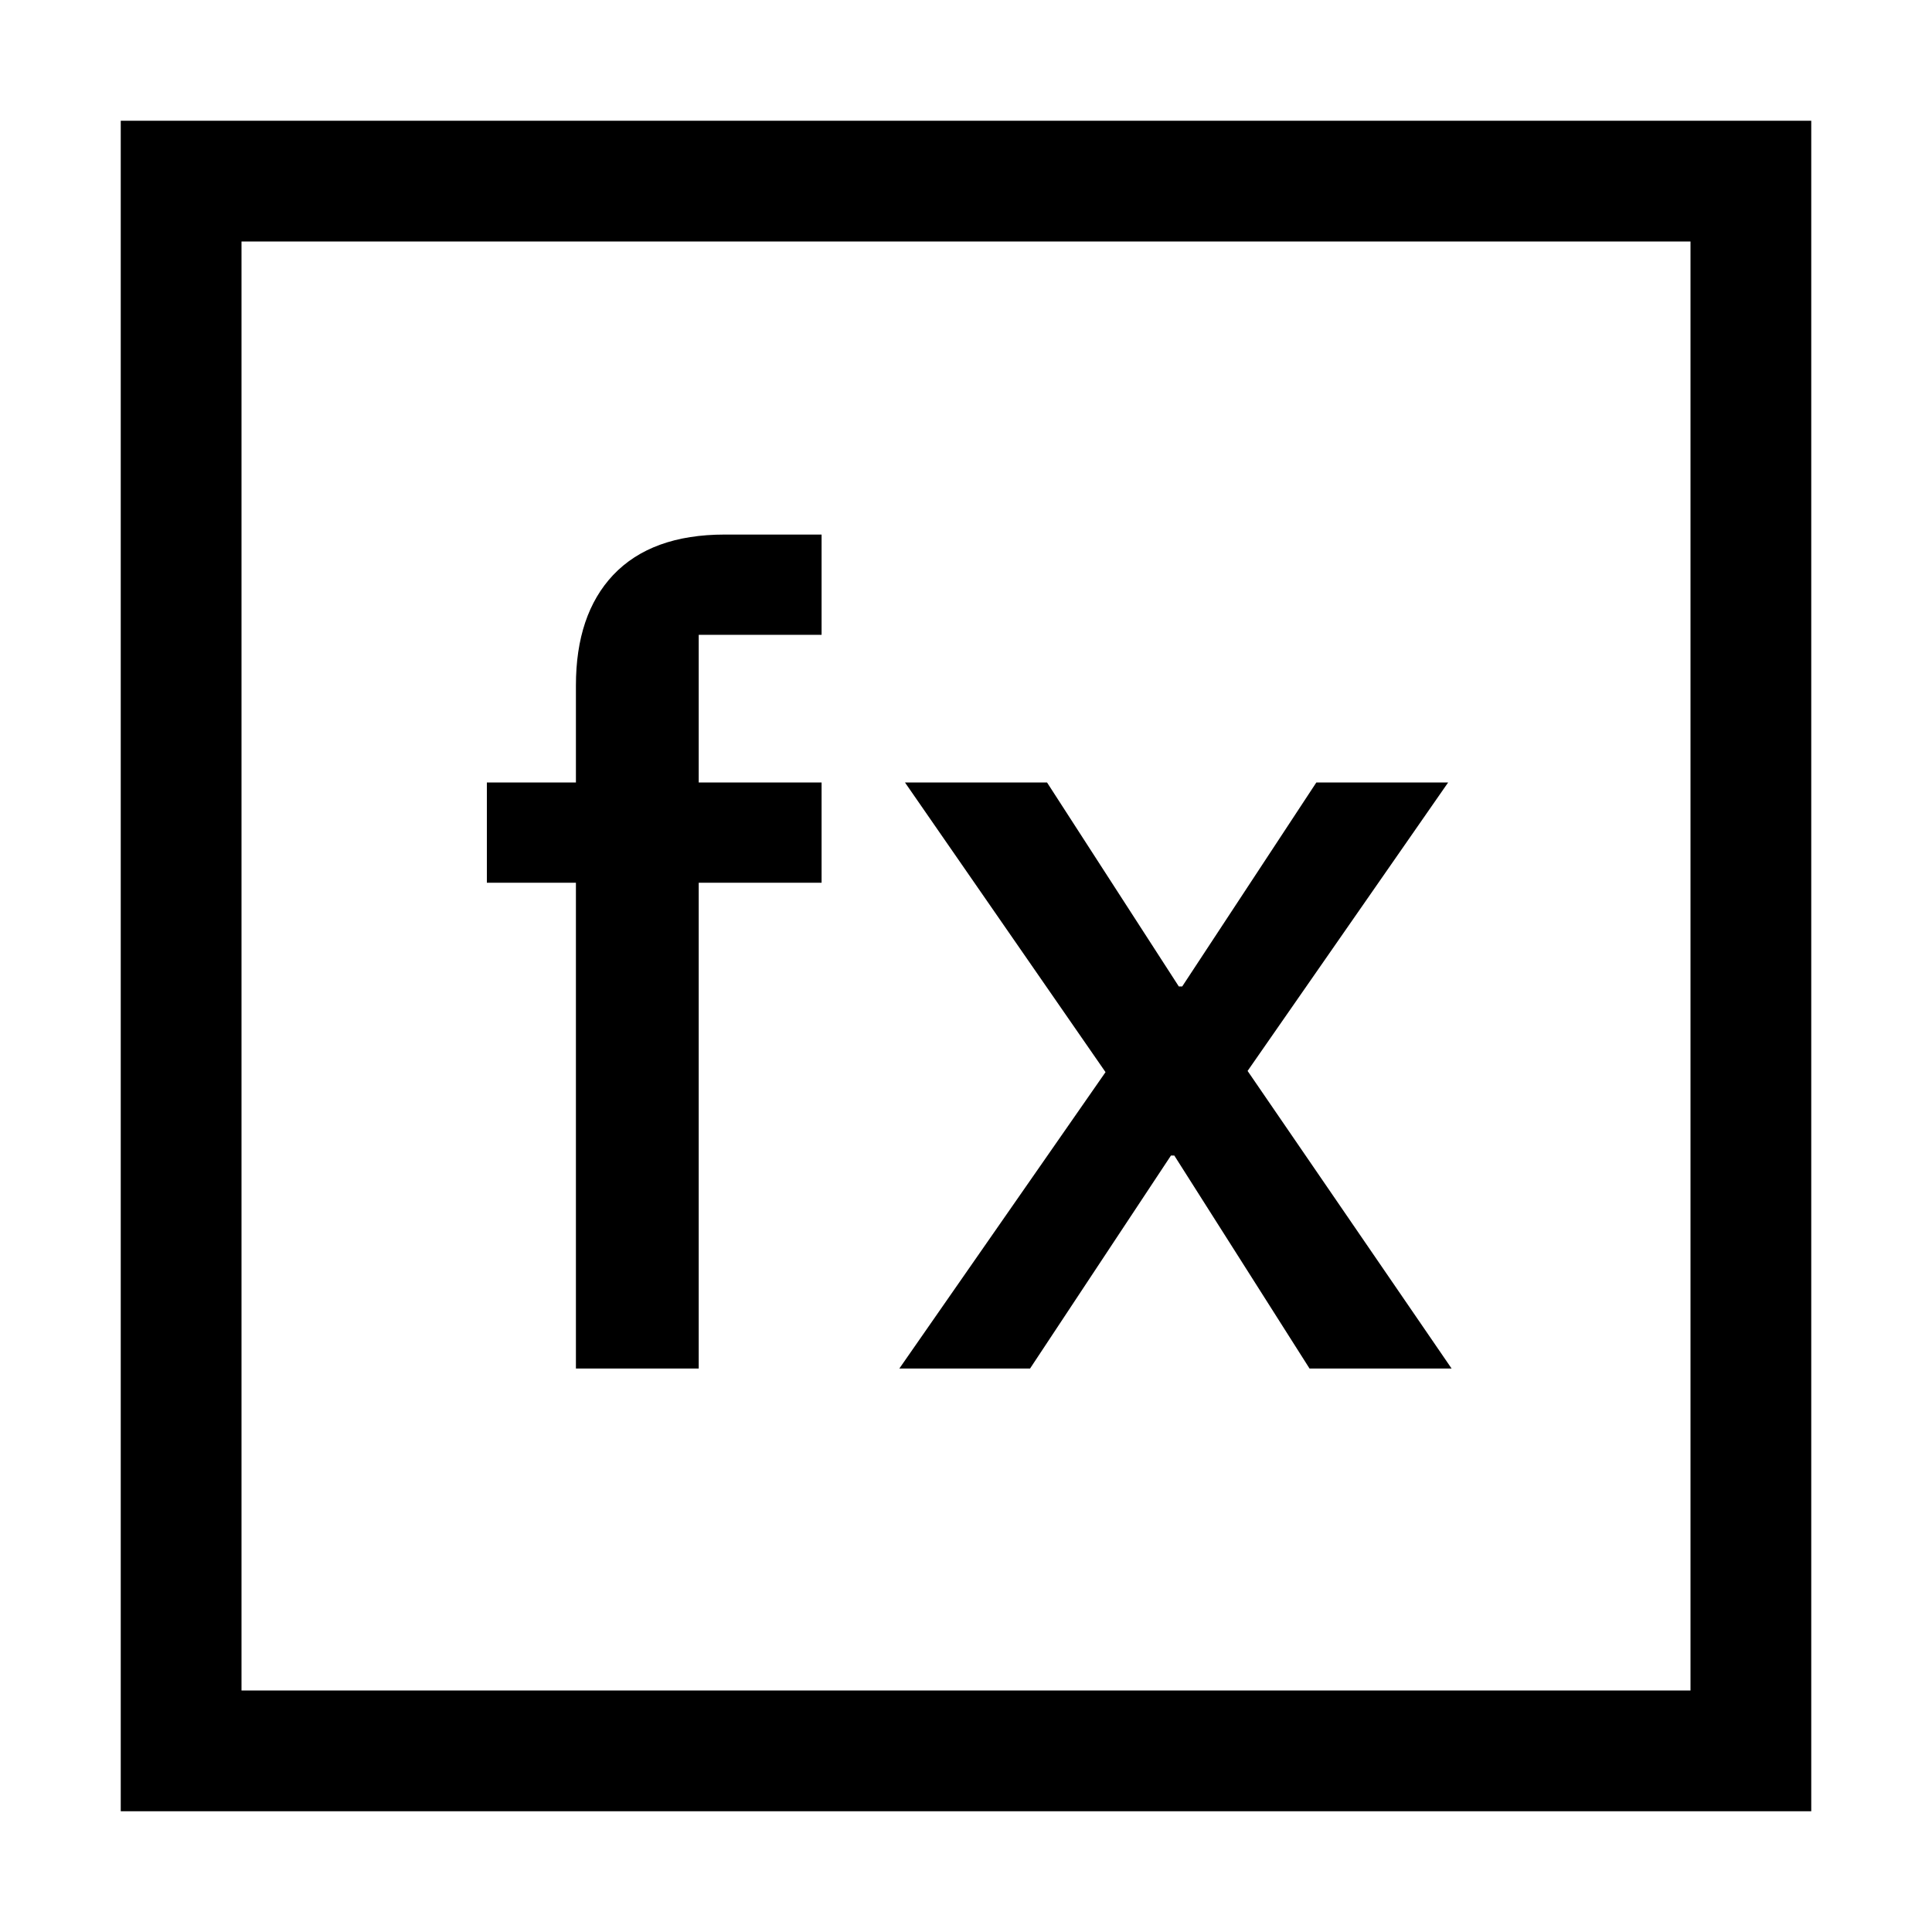
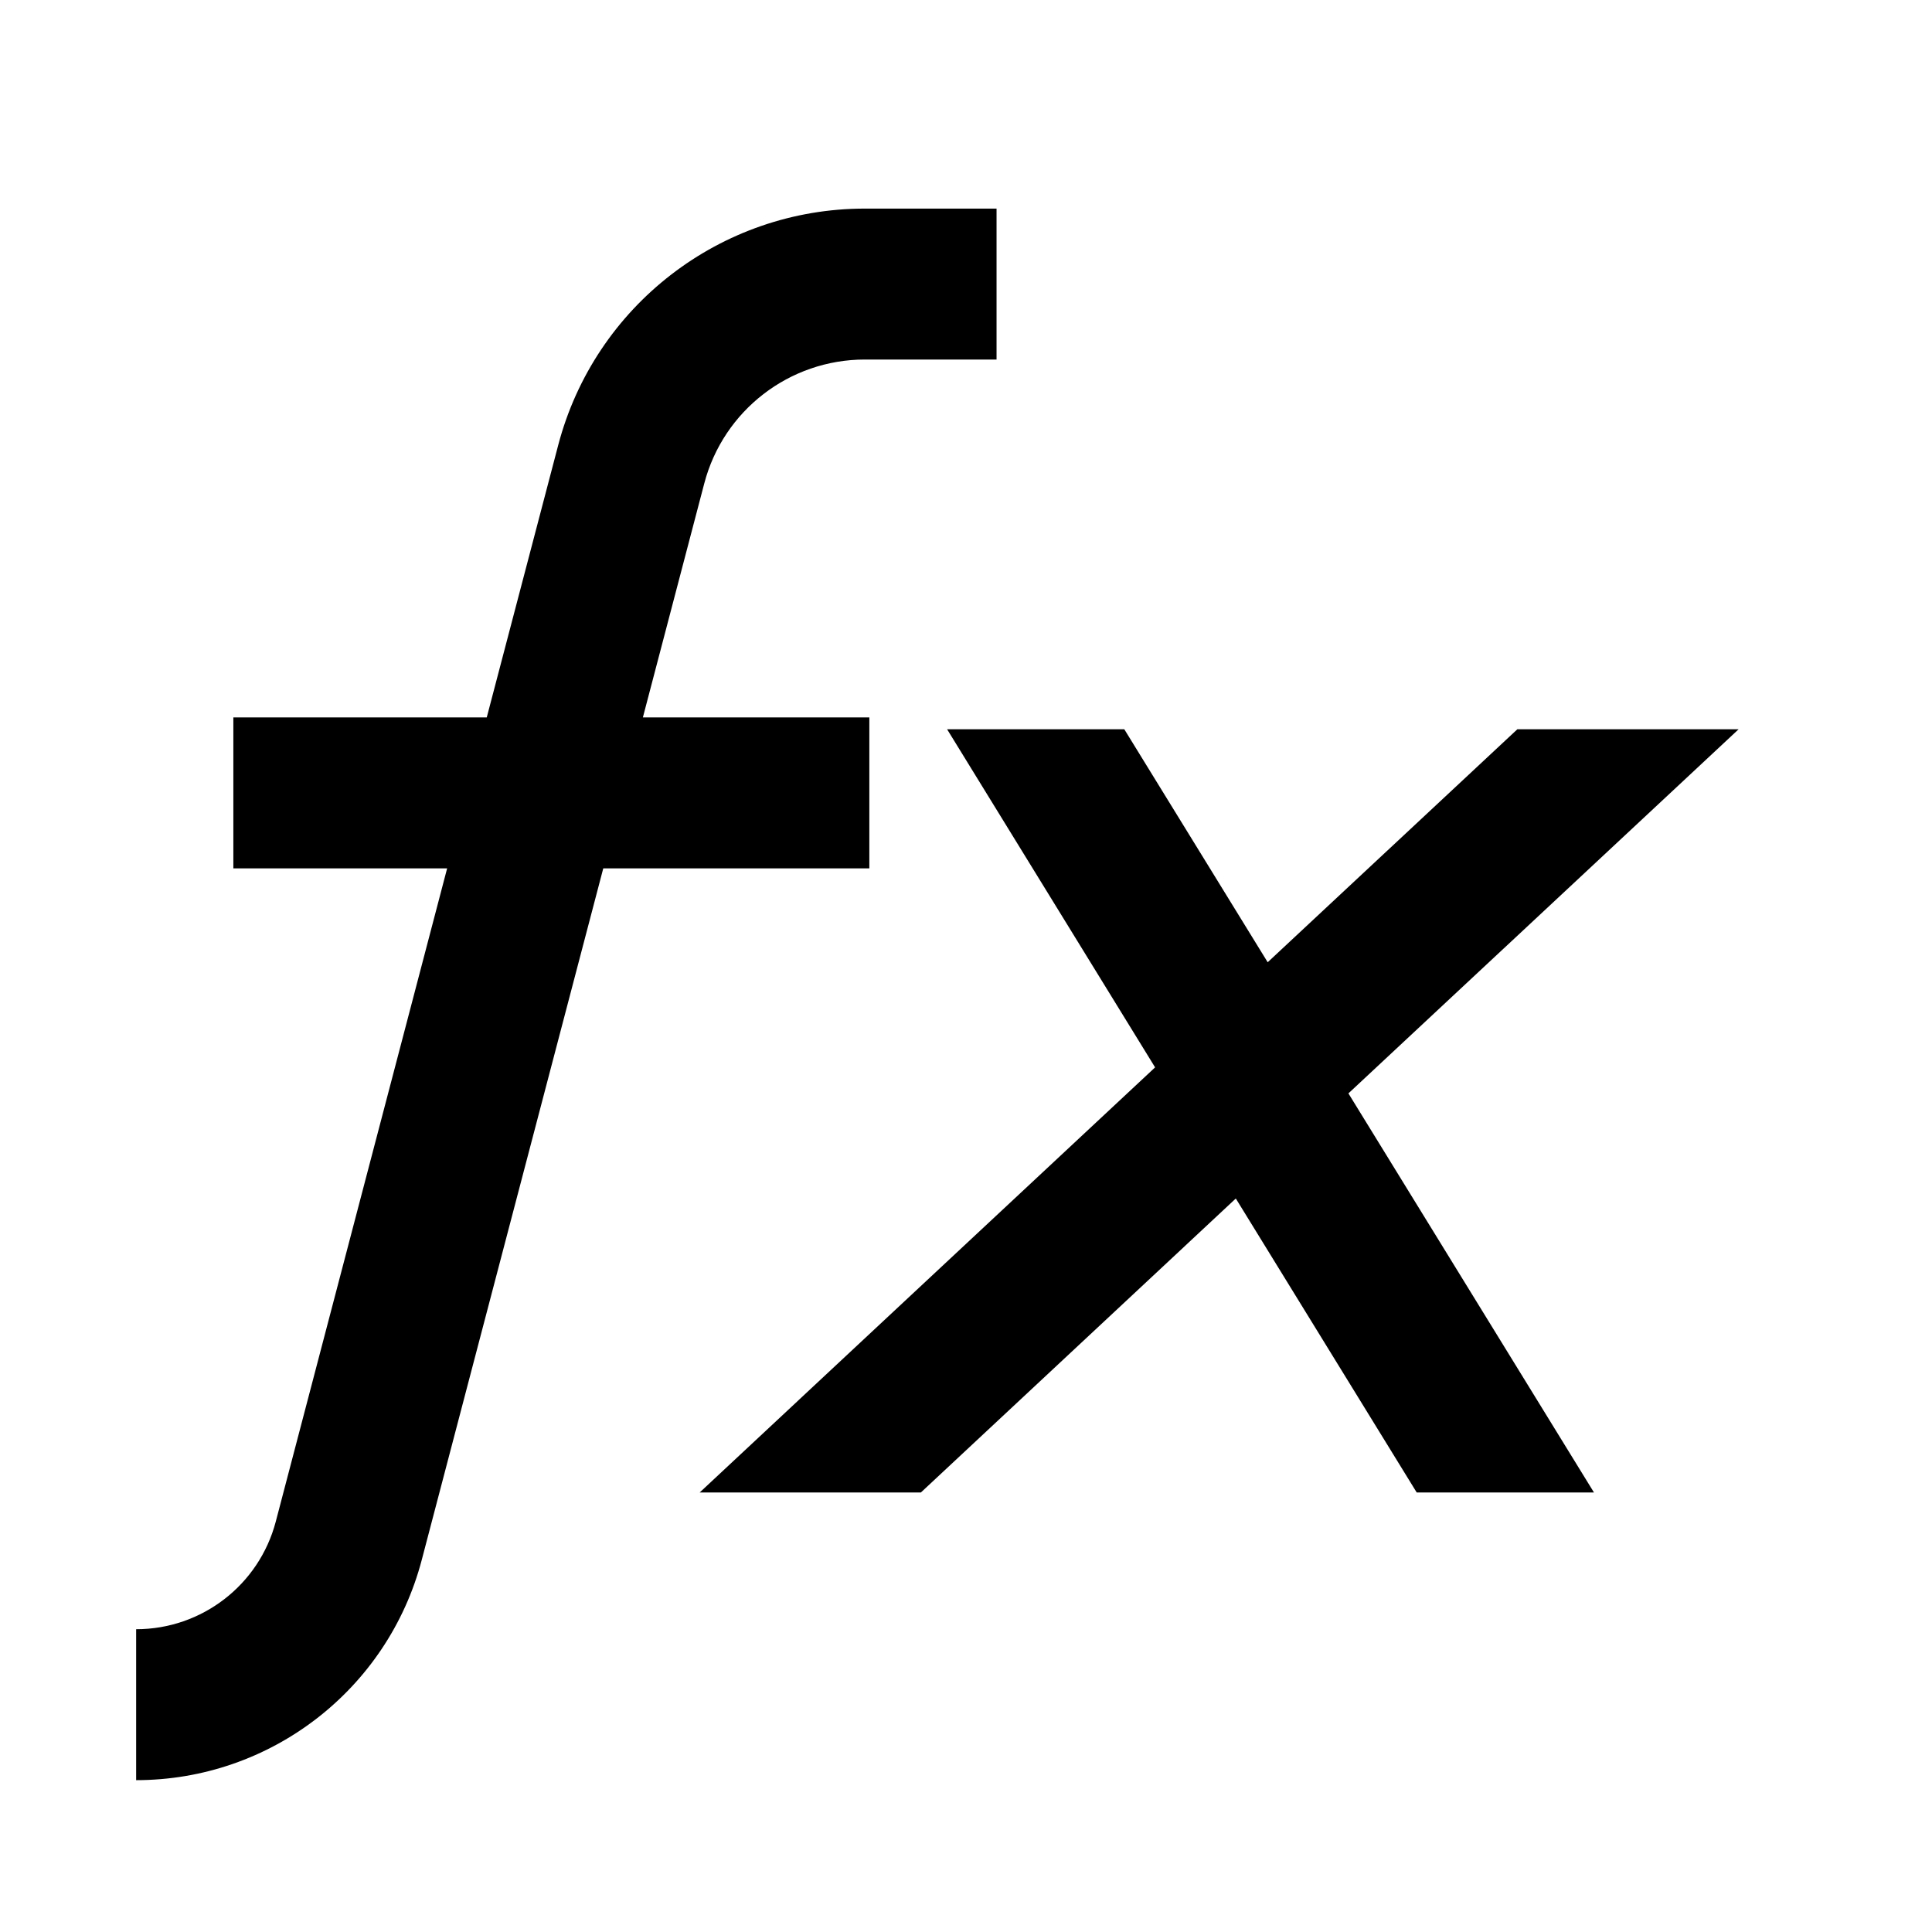
<svg xmlns="http://www.w3.org/2000/svg" width="32" height="32" viewBox="0 0 32 32" fill="none">
-   <path d="M13.608 10.515H11.573V12.96H13.608V14.621H11.573V22.667H9.539V14.621H8.064V12.96H9.539V11.354C9.539 10.571 9.745 9.961 10.155 9.525C10.578 9.078 11.194 8.854 12.003 8.854H13.608V10.515Z" fill="currentColor" />
-   <path d="M19.525 16.339H19.581L21.803 12.96H23.986L20.664 17.738L24.043 22.667H21.69L19.45 19.139H19.395L17.061 22.667H14.896L18.311 17.758L14.989 12.96H17.342L19.525 16.339Z" fill="currentColor" />
-   <path fill-rule="evenodd" clip-rule="evenodd" d="M30 30H2V2H30V30ZM4 28H28V4H4V28Z" fill="currentColor" />
+   <path d="M16.506 5.955H14.324C13.075 5.955 11.982 6.798 11.665 8.007L10.648 11.883H14.399V14.383H9.992L6.986 25.835C6.422 27.985 4.478 29.485 2.255 29.485V26.985C3.342 26.985 4.292 26.252 4.568 25.201L7.406 14.383H3.865V11.883H8.062L9.246 7.372C9.852 5.064 11.938 3.455 14.324 3.455H16.506V5.955Z" fill="black" />
+   <path d="M20.997 15.938L25.132 12.079H28.797L22.334 18.11L26.401 24.72H23.465L20.469 19.851L15.253 24.72H11.589L19.132 17.679L15.687 12.079H18.622L20.997 15.938Z" fill="currentColor" />
</svg>
